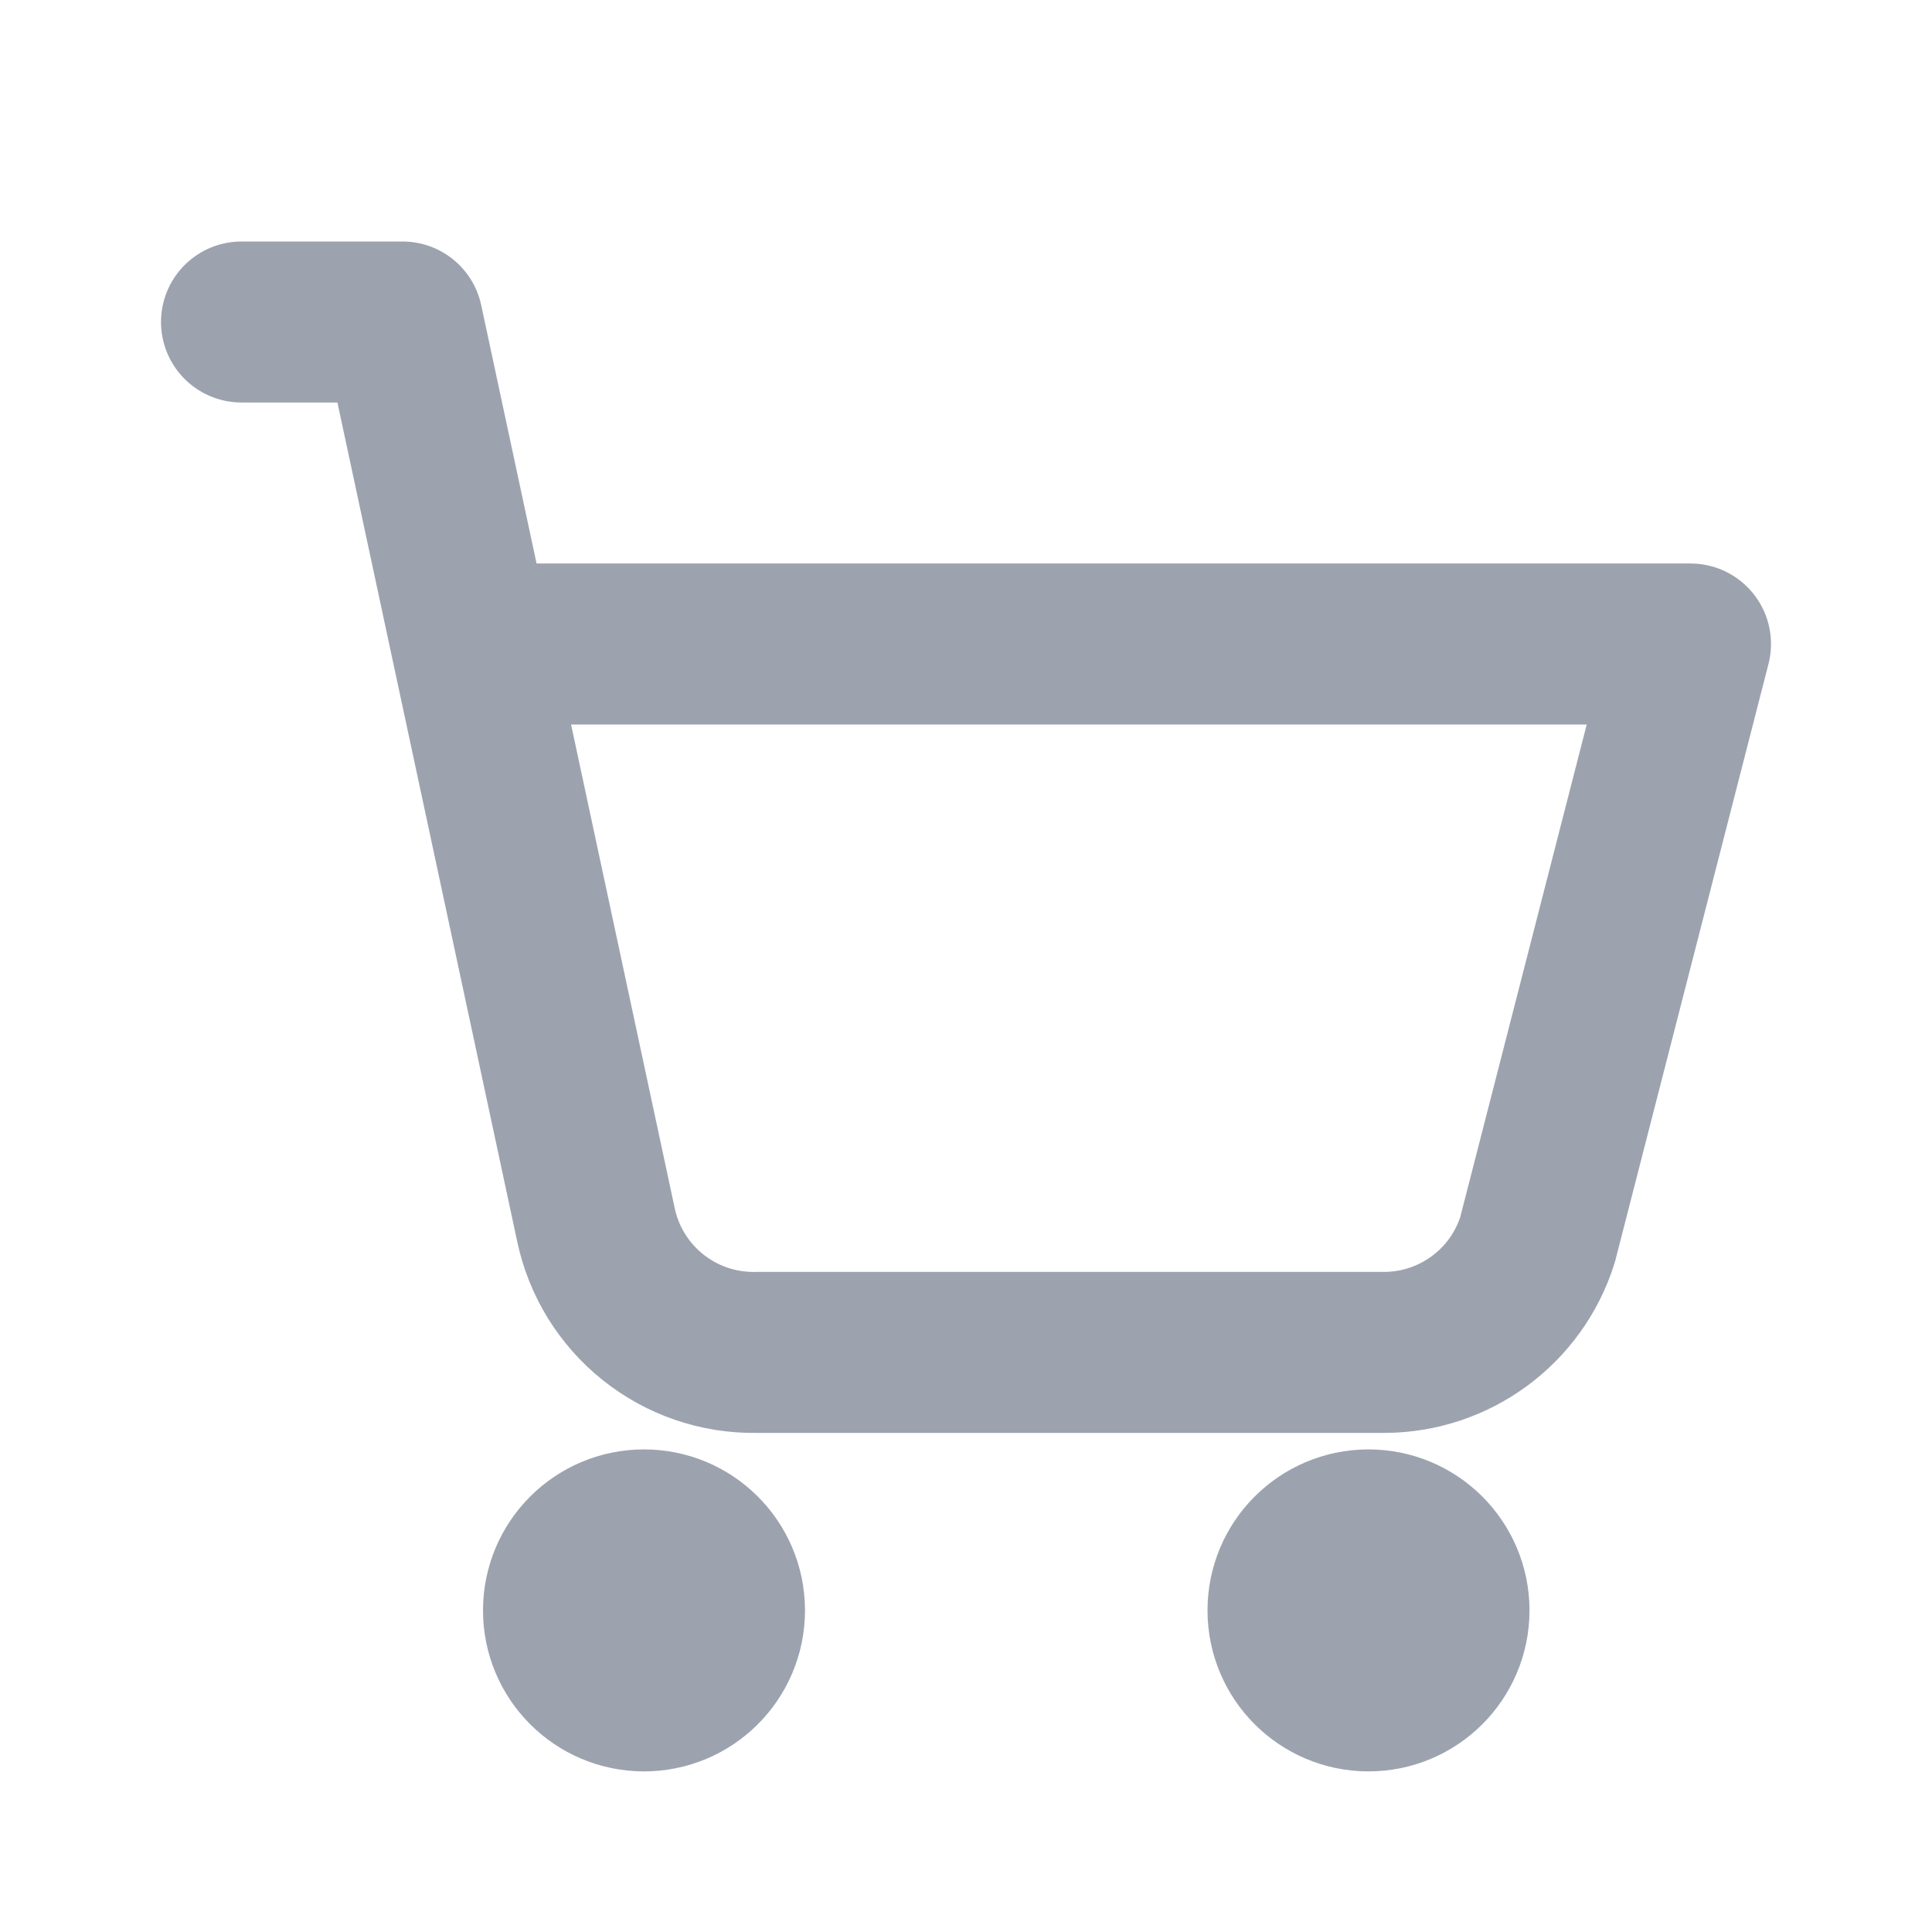
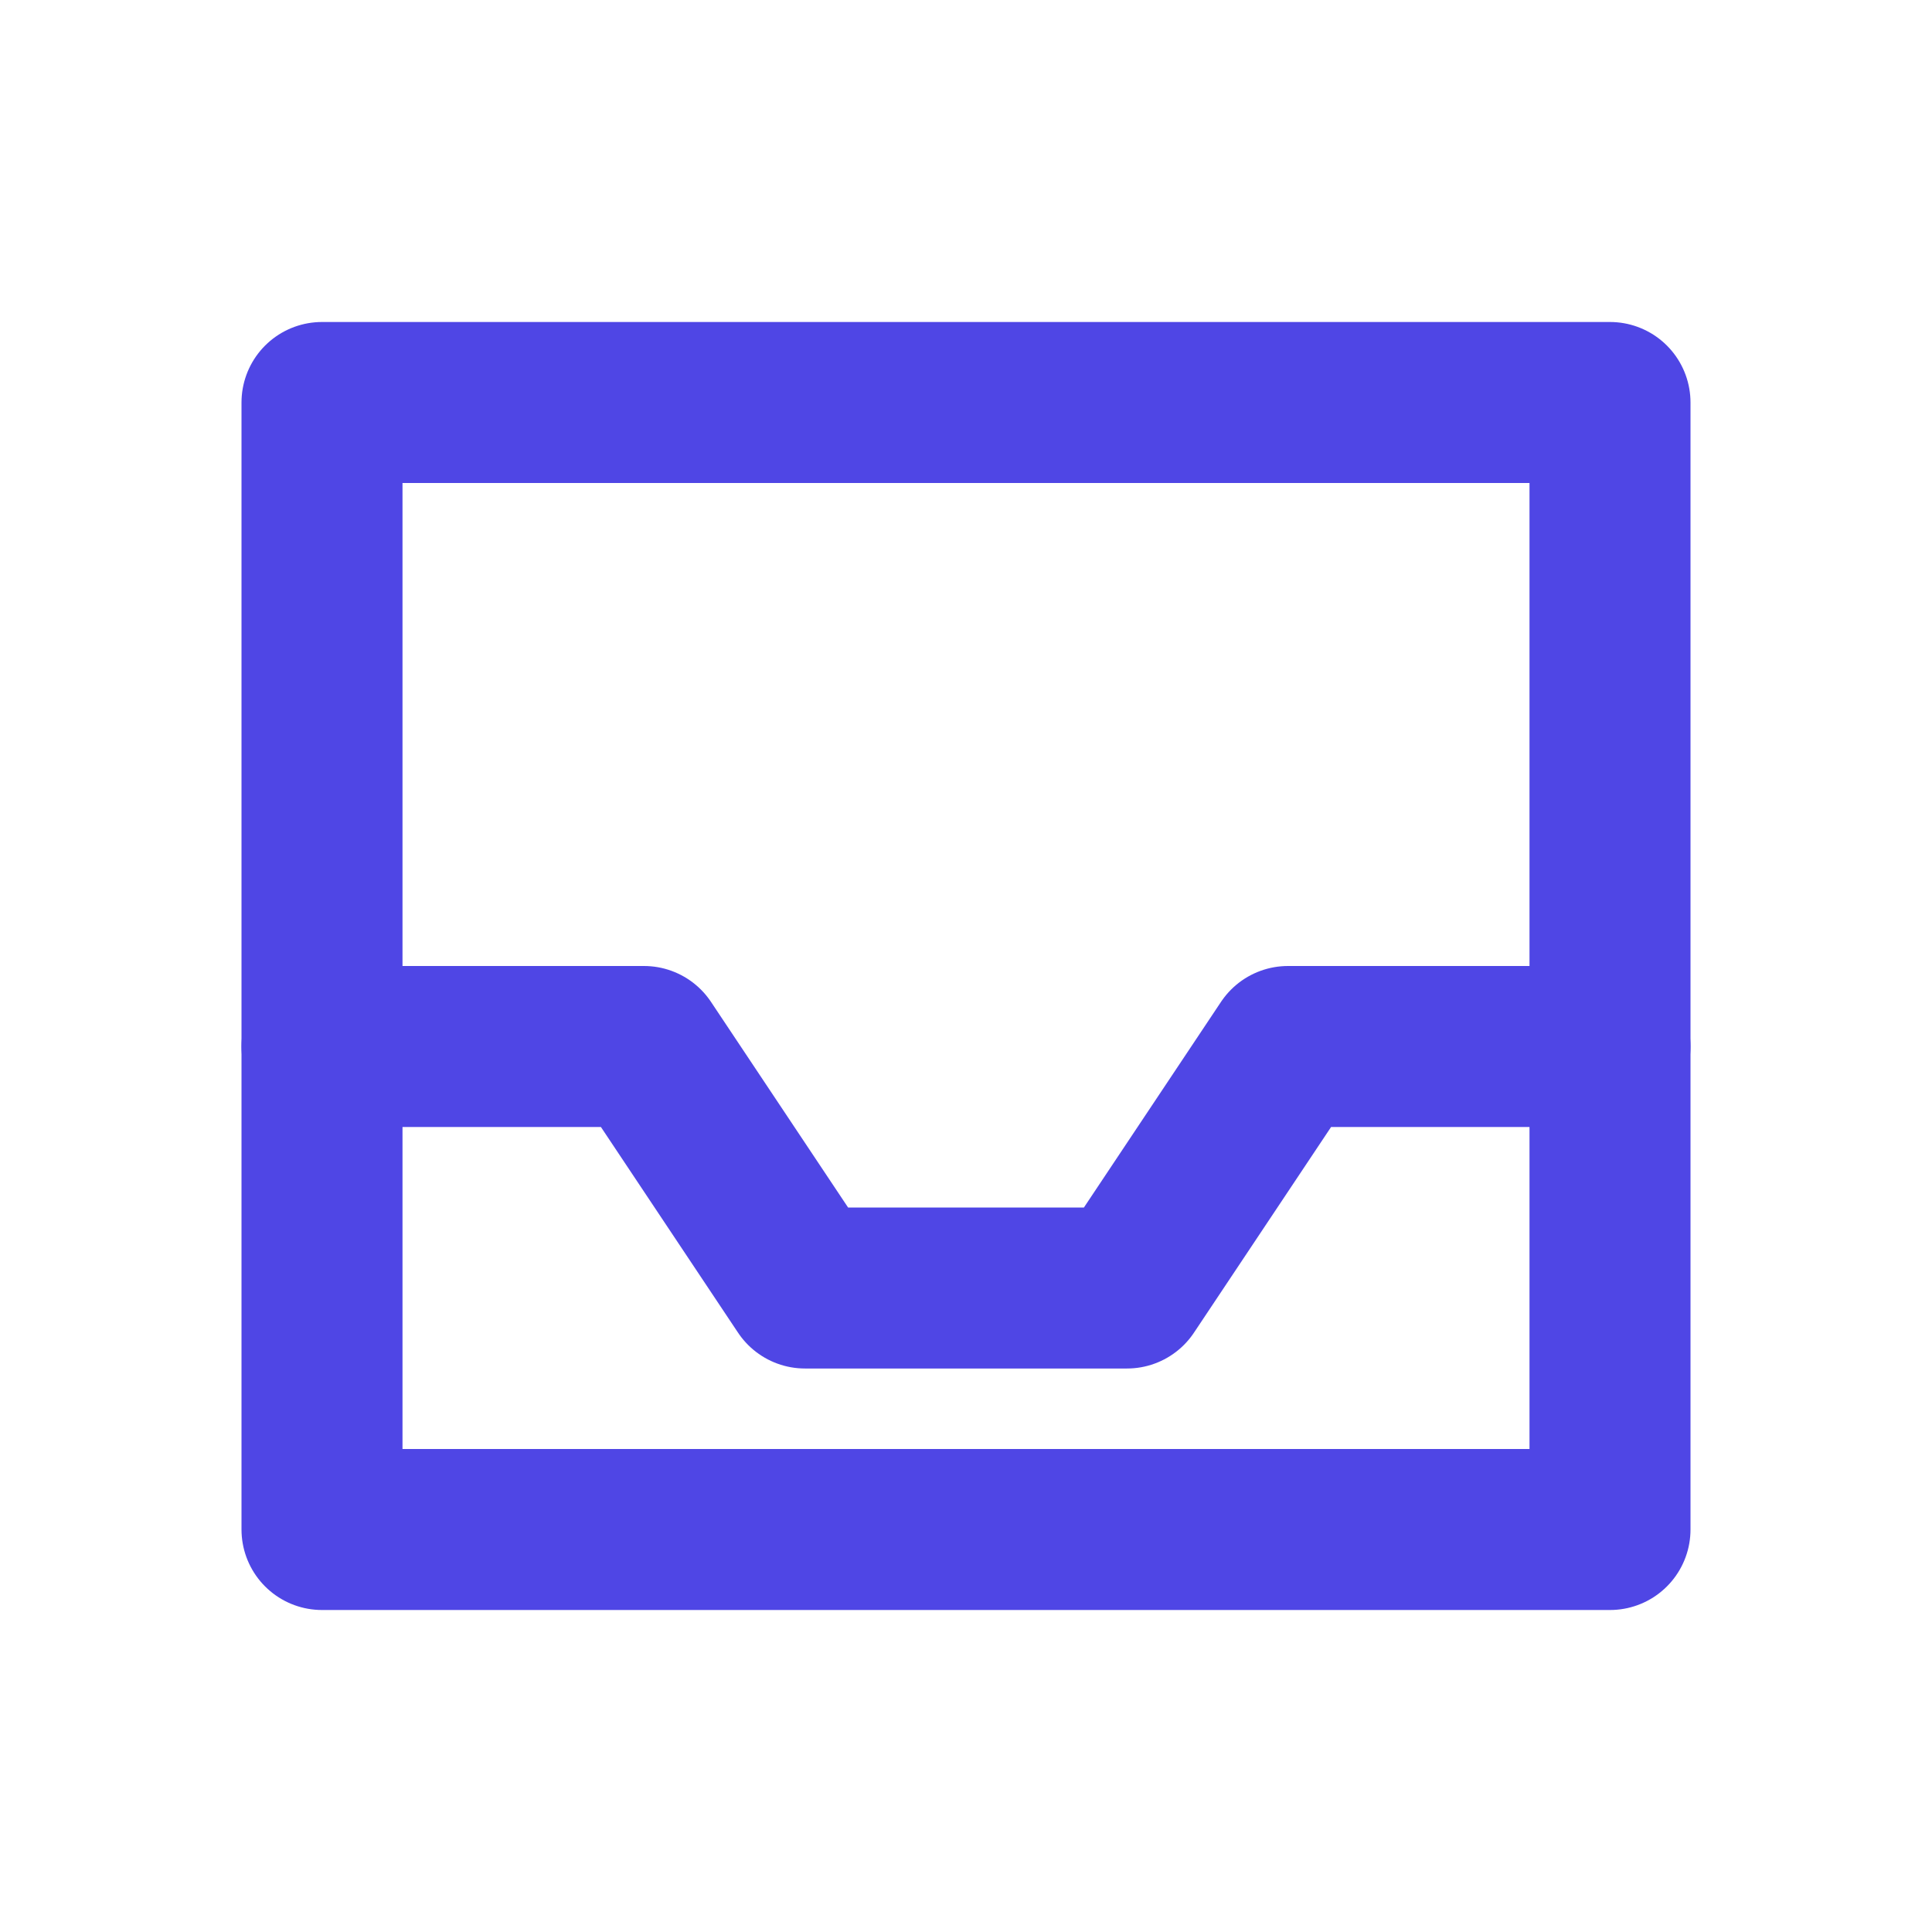
- <svg xmlns="http://www.w3.org/2000/svg" viewBox="0 0 24 24" fill="none" stroke="#9ca3af" stroke-width="2" stroke-linecap="round" stroke-linejoin="round">
-   <path d="M3 4h2l2.4 11.2a2 2 0 0 0 2 1.6h7.8a2 2 0 0 0 1.9-1.4L21 8H6" />
-   <path d="M9 20a1 1 0 1 0 0 .01" />
-   <path d="M18 20a1 1 0 1 0 0 .01" />
+ <svg xmlns="http://www.w3.org/2000/svg" viewBox="0 0 24 24" fill="none" stroke="#4f46e5" stroke-width="2" stroke-linecap="round" stroke-linejoin="round">
+   <path d="M4 5h16v14H4z" />
+   <path d="M4 13h4l2 3h4l2-3h4" />
</svg>
